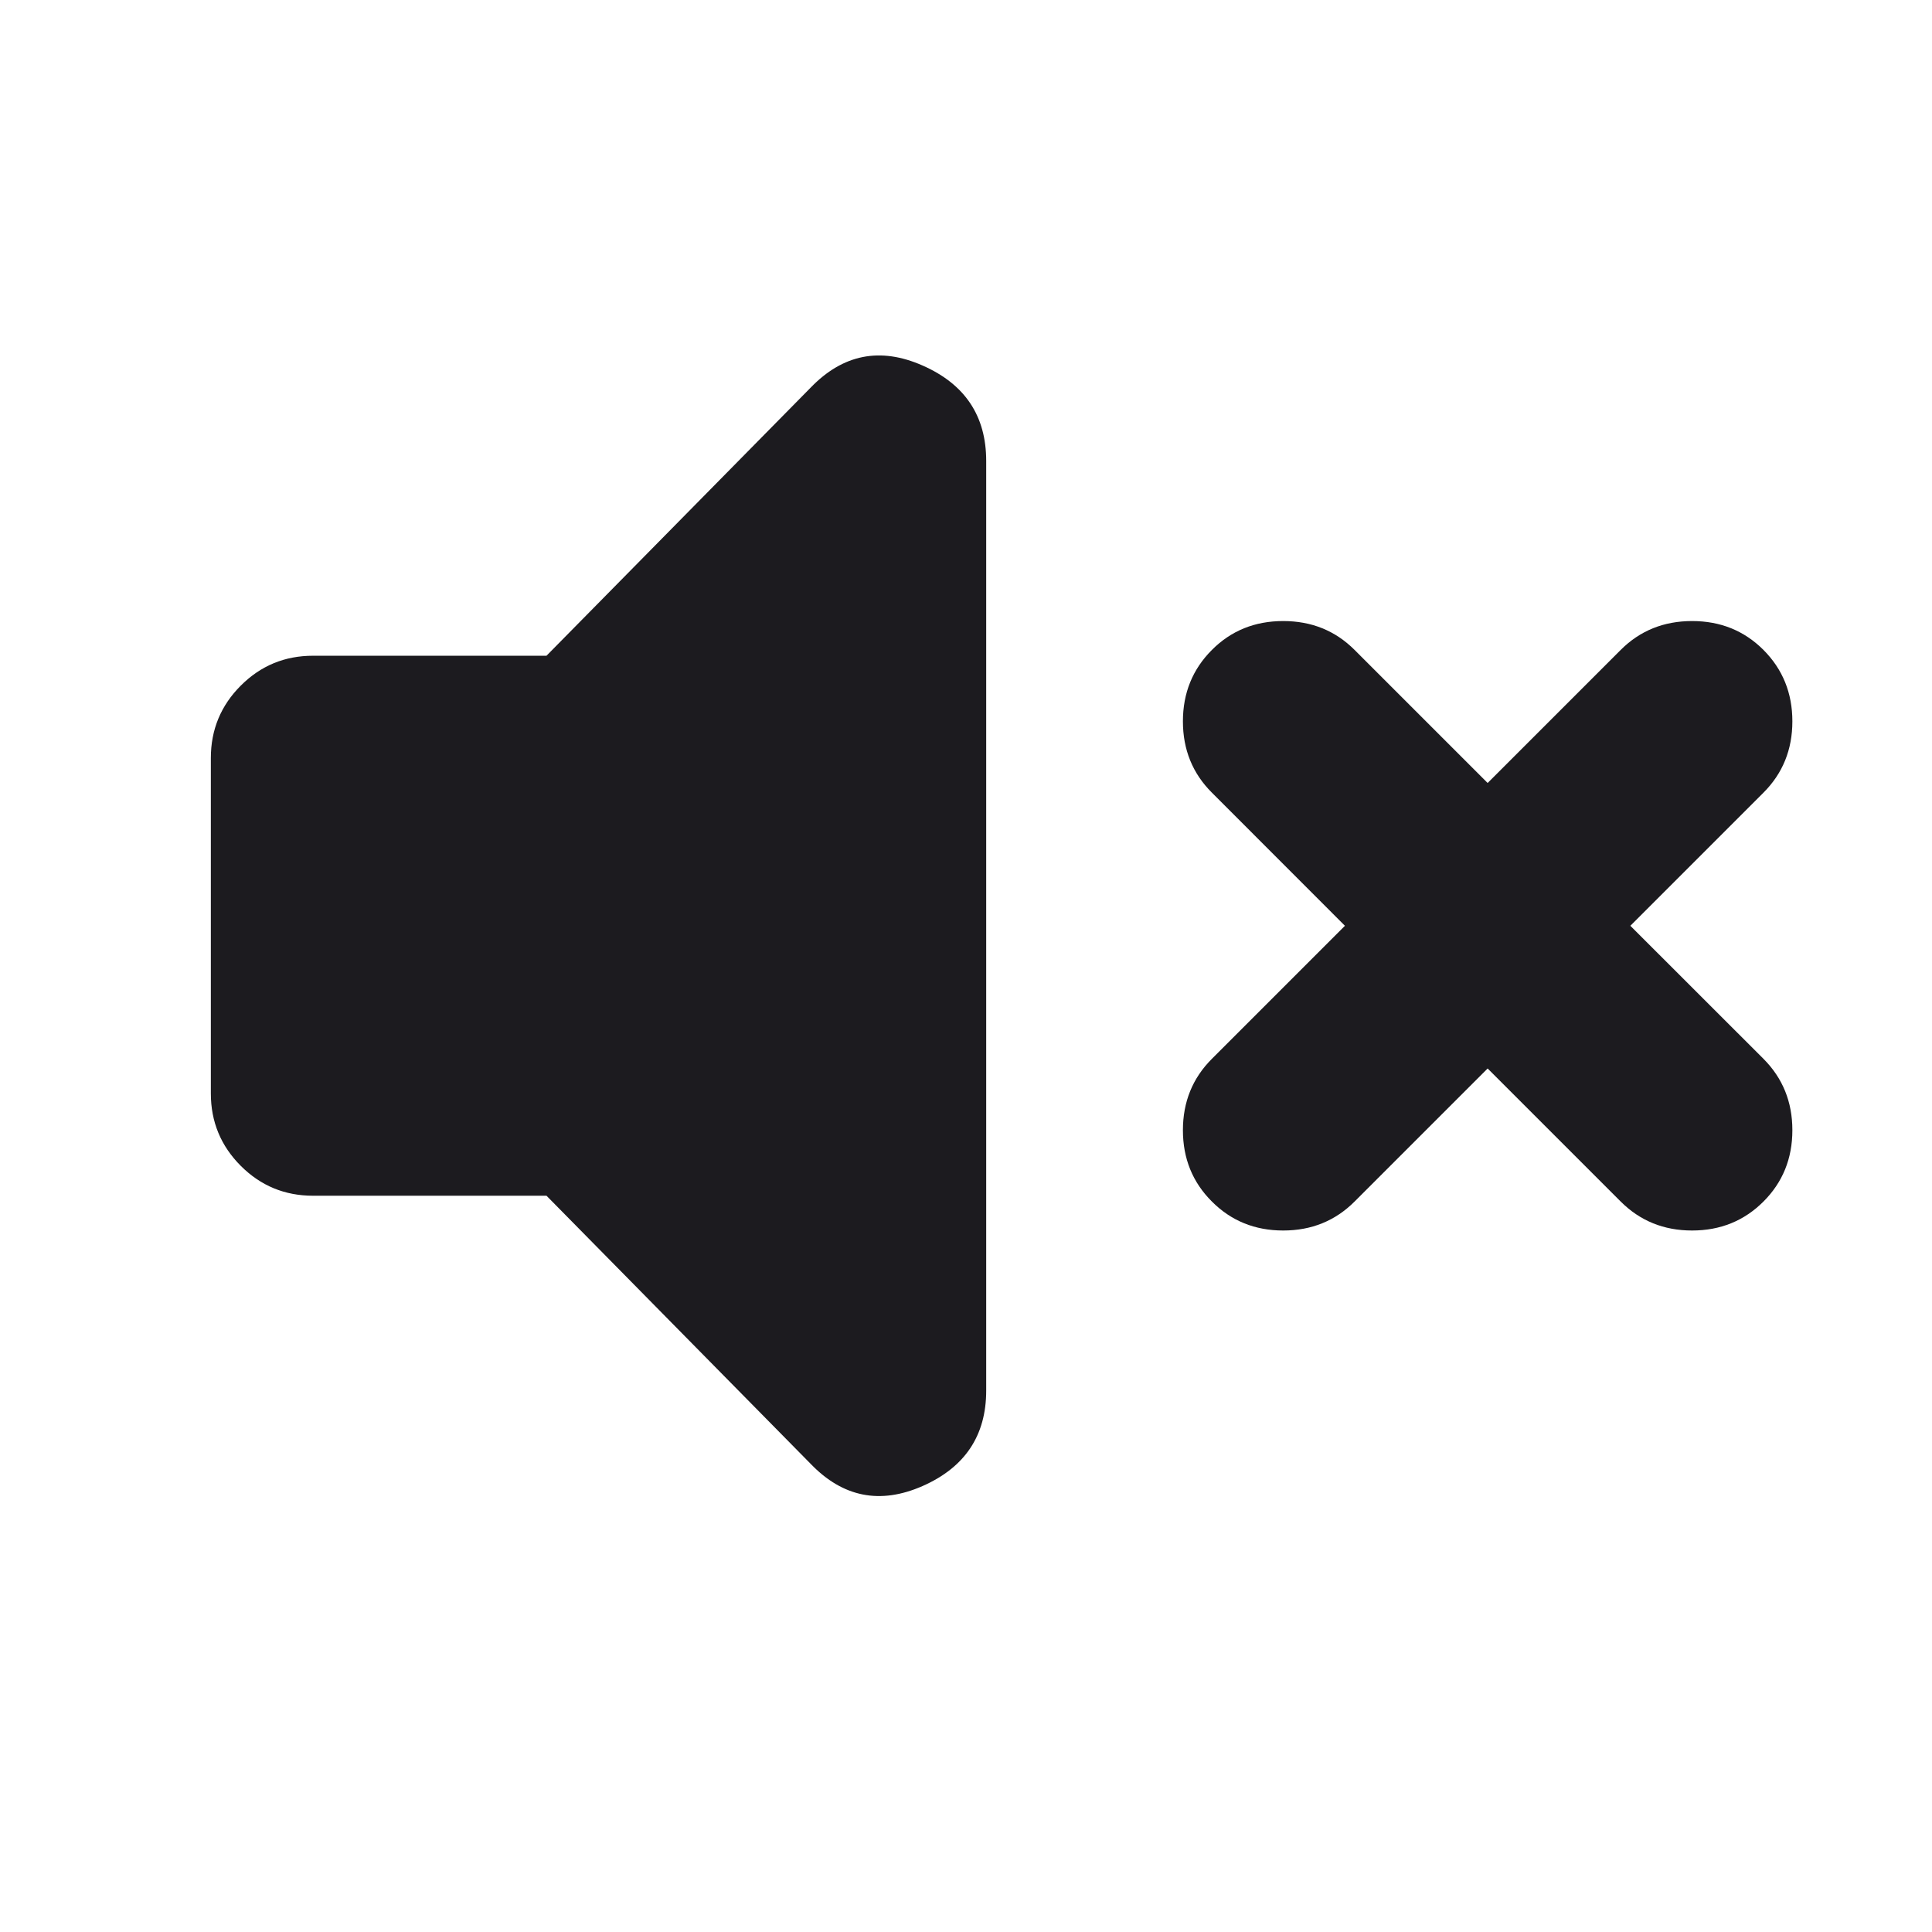
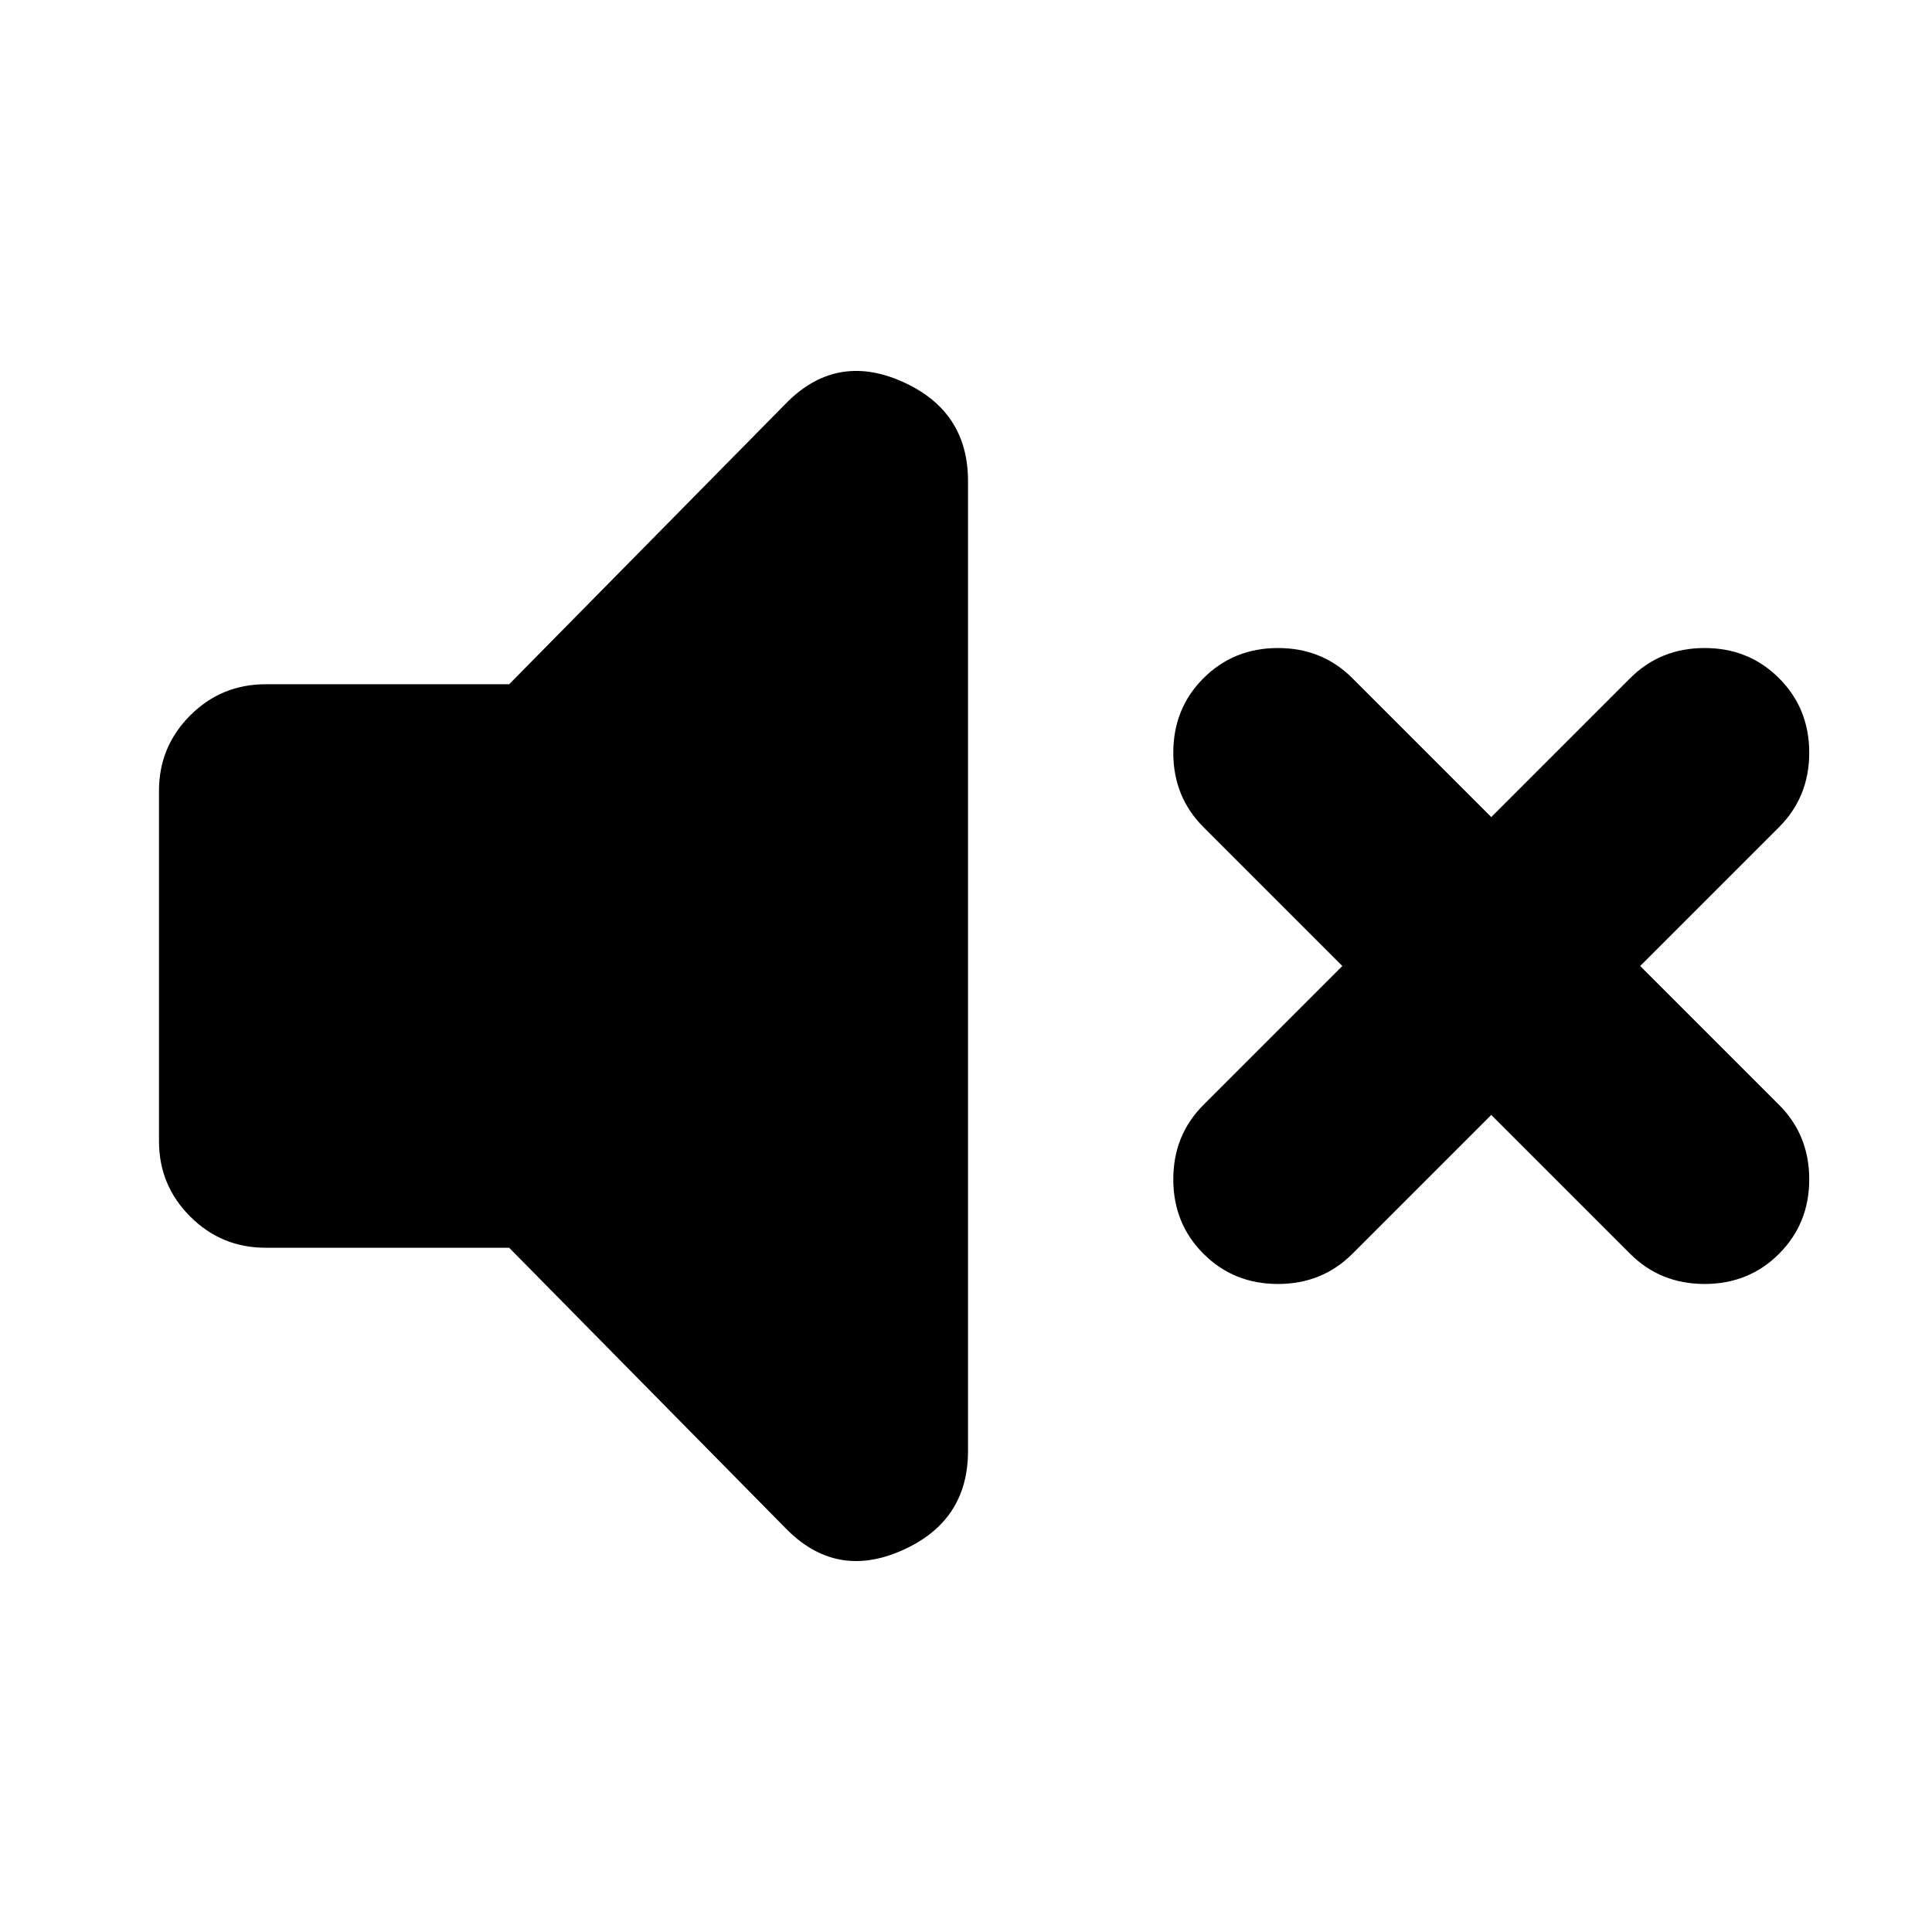
- <svg xmlns="http://www.w3.org/2000/svg" width="22" height="22" viewBox="0 0 22 22" fill="none">
-   <mask id="mask0_730_419" style="mask-type:alpha" maskUnits="userSpaceOnUse" x="0" y="0" width="22" height="22">
-     <rect x="0.667" width="21.083" height="21.083" fill="#D9D9D9" />
+ <svg xmlns="http://www.w3.org/2000/svg" width="24" height="24" viewBox="0 0 24 24" fill="none">
+   <mask id="mask0_737_1300" style="mask-type:alpha" maskUnits="userSpaceOnUse" x="0" y="0" width="24" height="24">
+     <rect width="24" height="24" fill="currentColor" />
  </mask>
-   <g mask="url(#mask0_730_419)">
-     <path d="M16.94 12.167L15.425 13.682C15.205 13.902 14.934 14.012 14.612 14.012C14.29 14.012 14.019 13.902 13.8 13.682C13.58 13.463 13.47 13.192 13.47 12.87C13.47 12.547 13.58 12.277 13.8 12.057L15.315 10.542L13.8 9.026C13.58 8.807 13.47 8.536 13.47 8.214C13.47 7.892 13.58 7.621 13.8 7.401C14.019 7.181 14.29 7.072 14.612 7.072C14.934 7.072 15.205 7.181 15.425 7.401L16.94 8.916L18.455 7.401C18.675 7.181 18.946 7.072 19.268 7.072C19.59 7.072 19.861 7.181 20.081 7.401C20.3 7.621 20.41 7.892 20.41 8.214C20.41 8.536 20.3 8.807 20.081 9.026L18.565 10.542L20.081 12.057C20.3 12.277 20.41 12.547 20.41 12.87C20.41 13.192 20.3 13.463 20.081 13.682C19.861 13.902 19.59 14.012 19.268 14.012C18.946 14.012 18.675 13.902 18.455 13.682L16.94 12.167ZM6.223 13.616H3.565C3.243 13.616 2.969 13.503 2.742 13.276C2.515 13.049 2.401 12.774 2.401 12.452V8.631C2.401 8.309 2.515 8.034 2.742 7.807C2.969 7.58 3.243 7.467 3.565 7.467H6.223L9.231 4.414C9.598 4.034 10.022 3.949 10.505 4.162C10.988 4.374 11.23 4.736 11.23 5.249V15.835C11.23 16.347 10.988 16.709 10.505 16.922C10.022 17.134 9.598 17.05 9.231 16.669L6.223 13.616Z" fill="#1C1B1F" />
+   <g mask="url(#mask0_737_1300)">
+     <path d="M18.525 13.85L16.8 15.575C16.55 15.825 16.242 15.95 15.875 15.95C15.508 15.95 15.2 15.825 14.95 15.575C14.7 15.325 14.575 15.017 14.575 14.65C14.575 14.283 14.7 13.975 14.95 13.725L16.675 12L14.95 10.275C14.7 10.025 14.575 9.717 14.575 9.35C14.575 8.983 14.7 8.675 14.95 8.425C15.2 8.175 15.508 8.05 15.875 8.05C16.242 8.05 16.55 8.175 16.8 8.425L18.525 10.15L20.25 8.425C20.5 8.175 20.808 8.05 21.175 8.05C21.542 8.05 21.85 8.175 22.1 8.425C22.35 8.675 22.475 8.983 22.475 9.35C22.475 9.717 22.35 10.025 22.1 10.275L20.375 12L22.1 13.725C22.35 13.975 22.475 14.283 22.475 14.65C22.475 15.017 22.35 15.325 22.1 15.575C21.85 15.825 21.542 15.95 21.175 15.95C20.808 15.95 20.5 15.825 20.25 15.575L18.525 13.85ZM6.325 15.5H3.3C2.933 15.5 2.621 15.371 2.363 15.112C2.104 14.854 1.975 14.542 1.975 14.175V9.825C1.975 9.458 2.104 9.146 2.363 8.887C2.621 8.629 2.933 8.5 3.3 8.5H6.325L9.75 5.025C10.167 4.592 10.65 4.496 11.2 4.737C11.75 4.979 12.025 5.392 12.025 5.975V18.025C12.025 18.608 11.75 19.021 11.2 19.262C10.65 19.504 10.167 19.408 9.75 18.975L6.325 15.5Z" fill="currentColor" />
  </g>
</svg>
